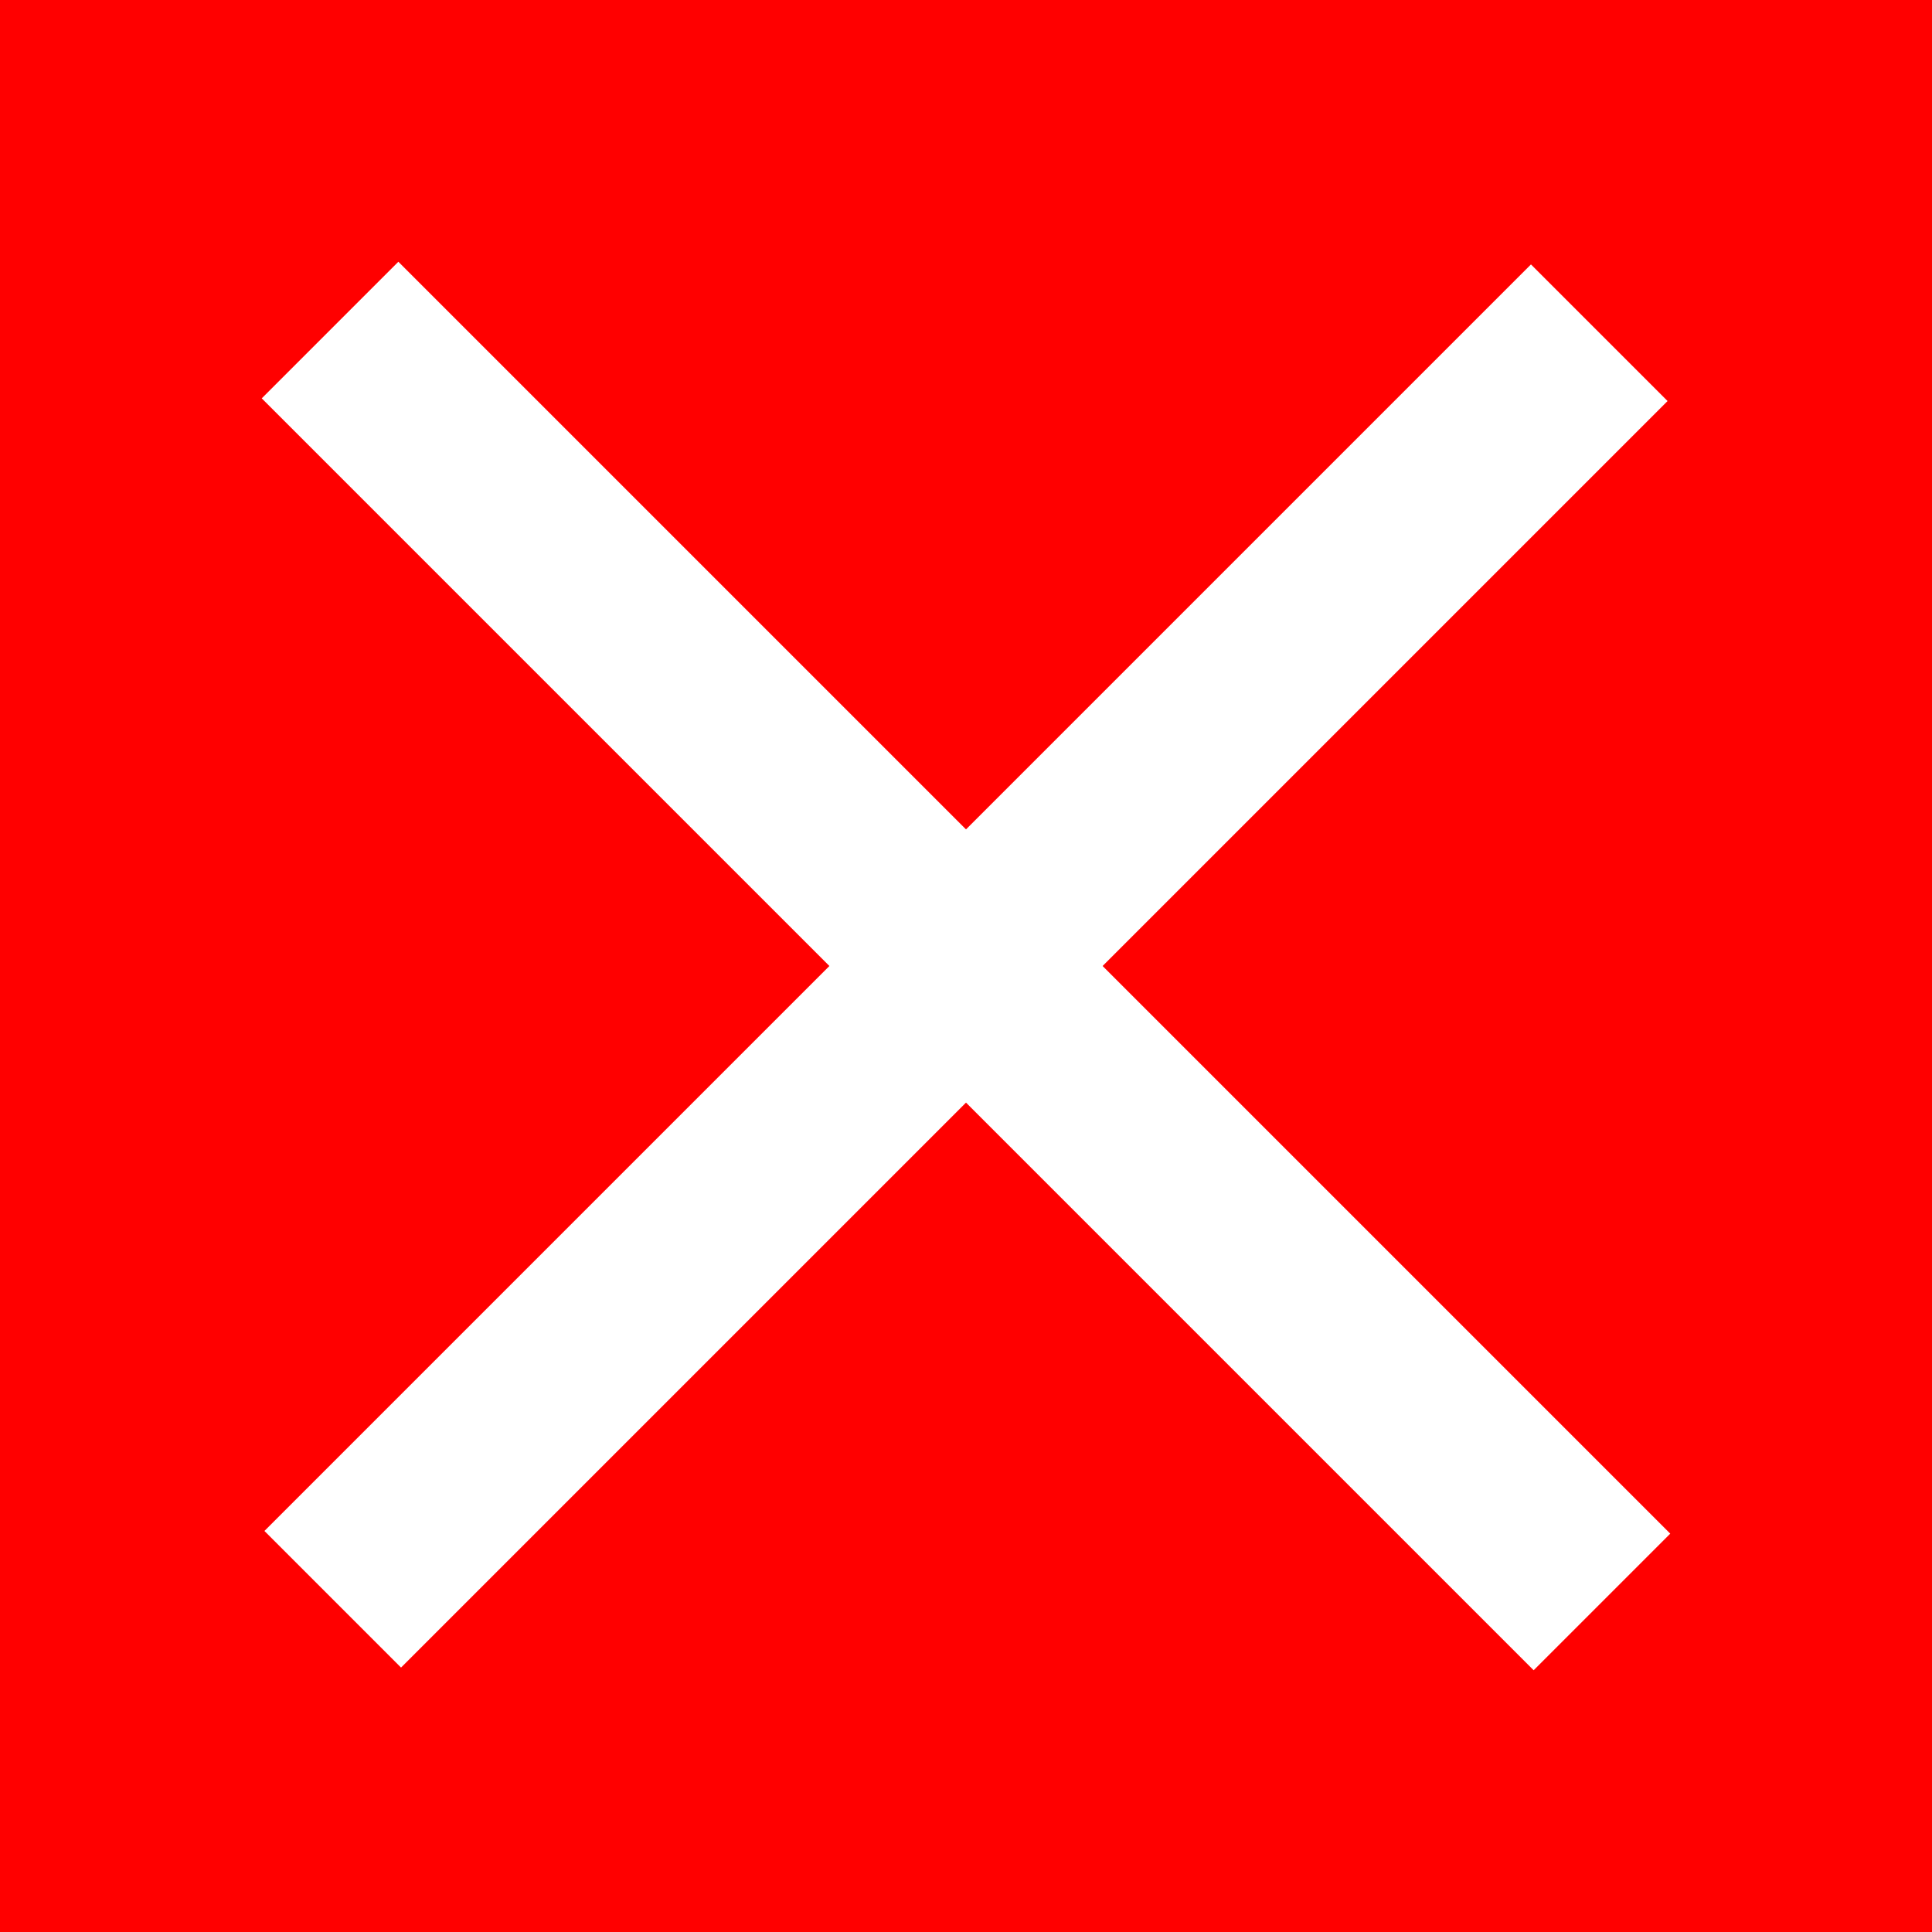
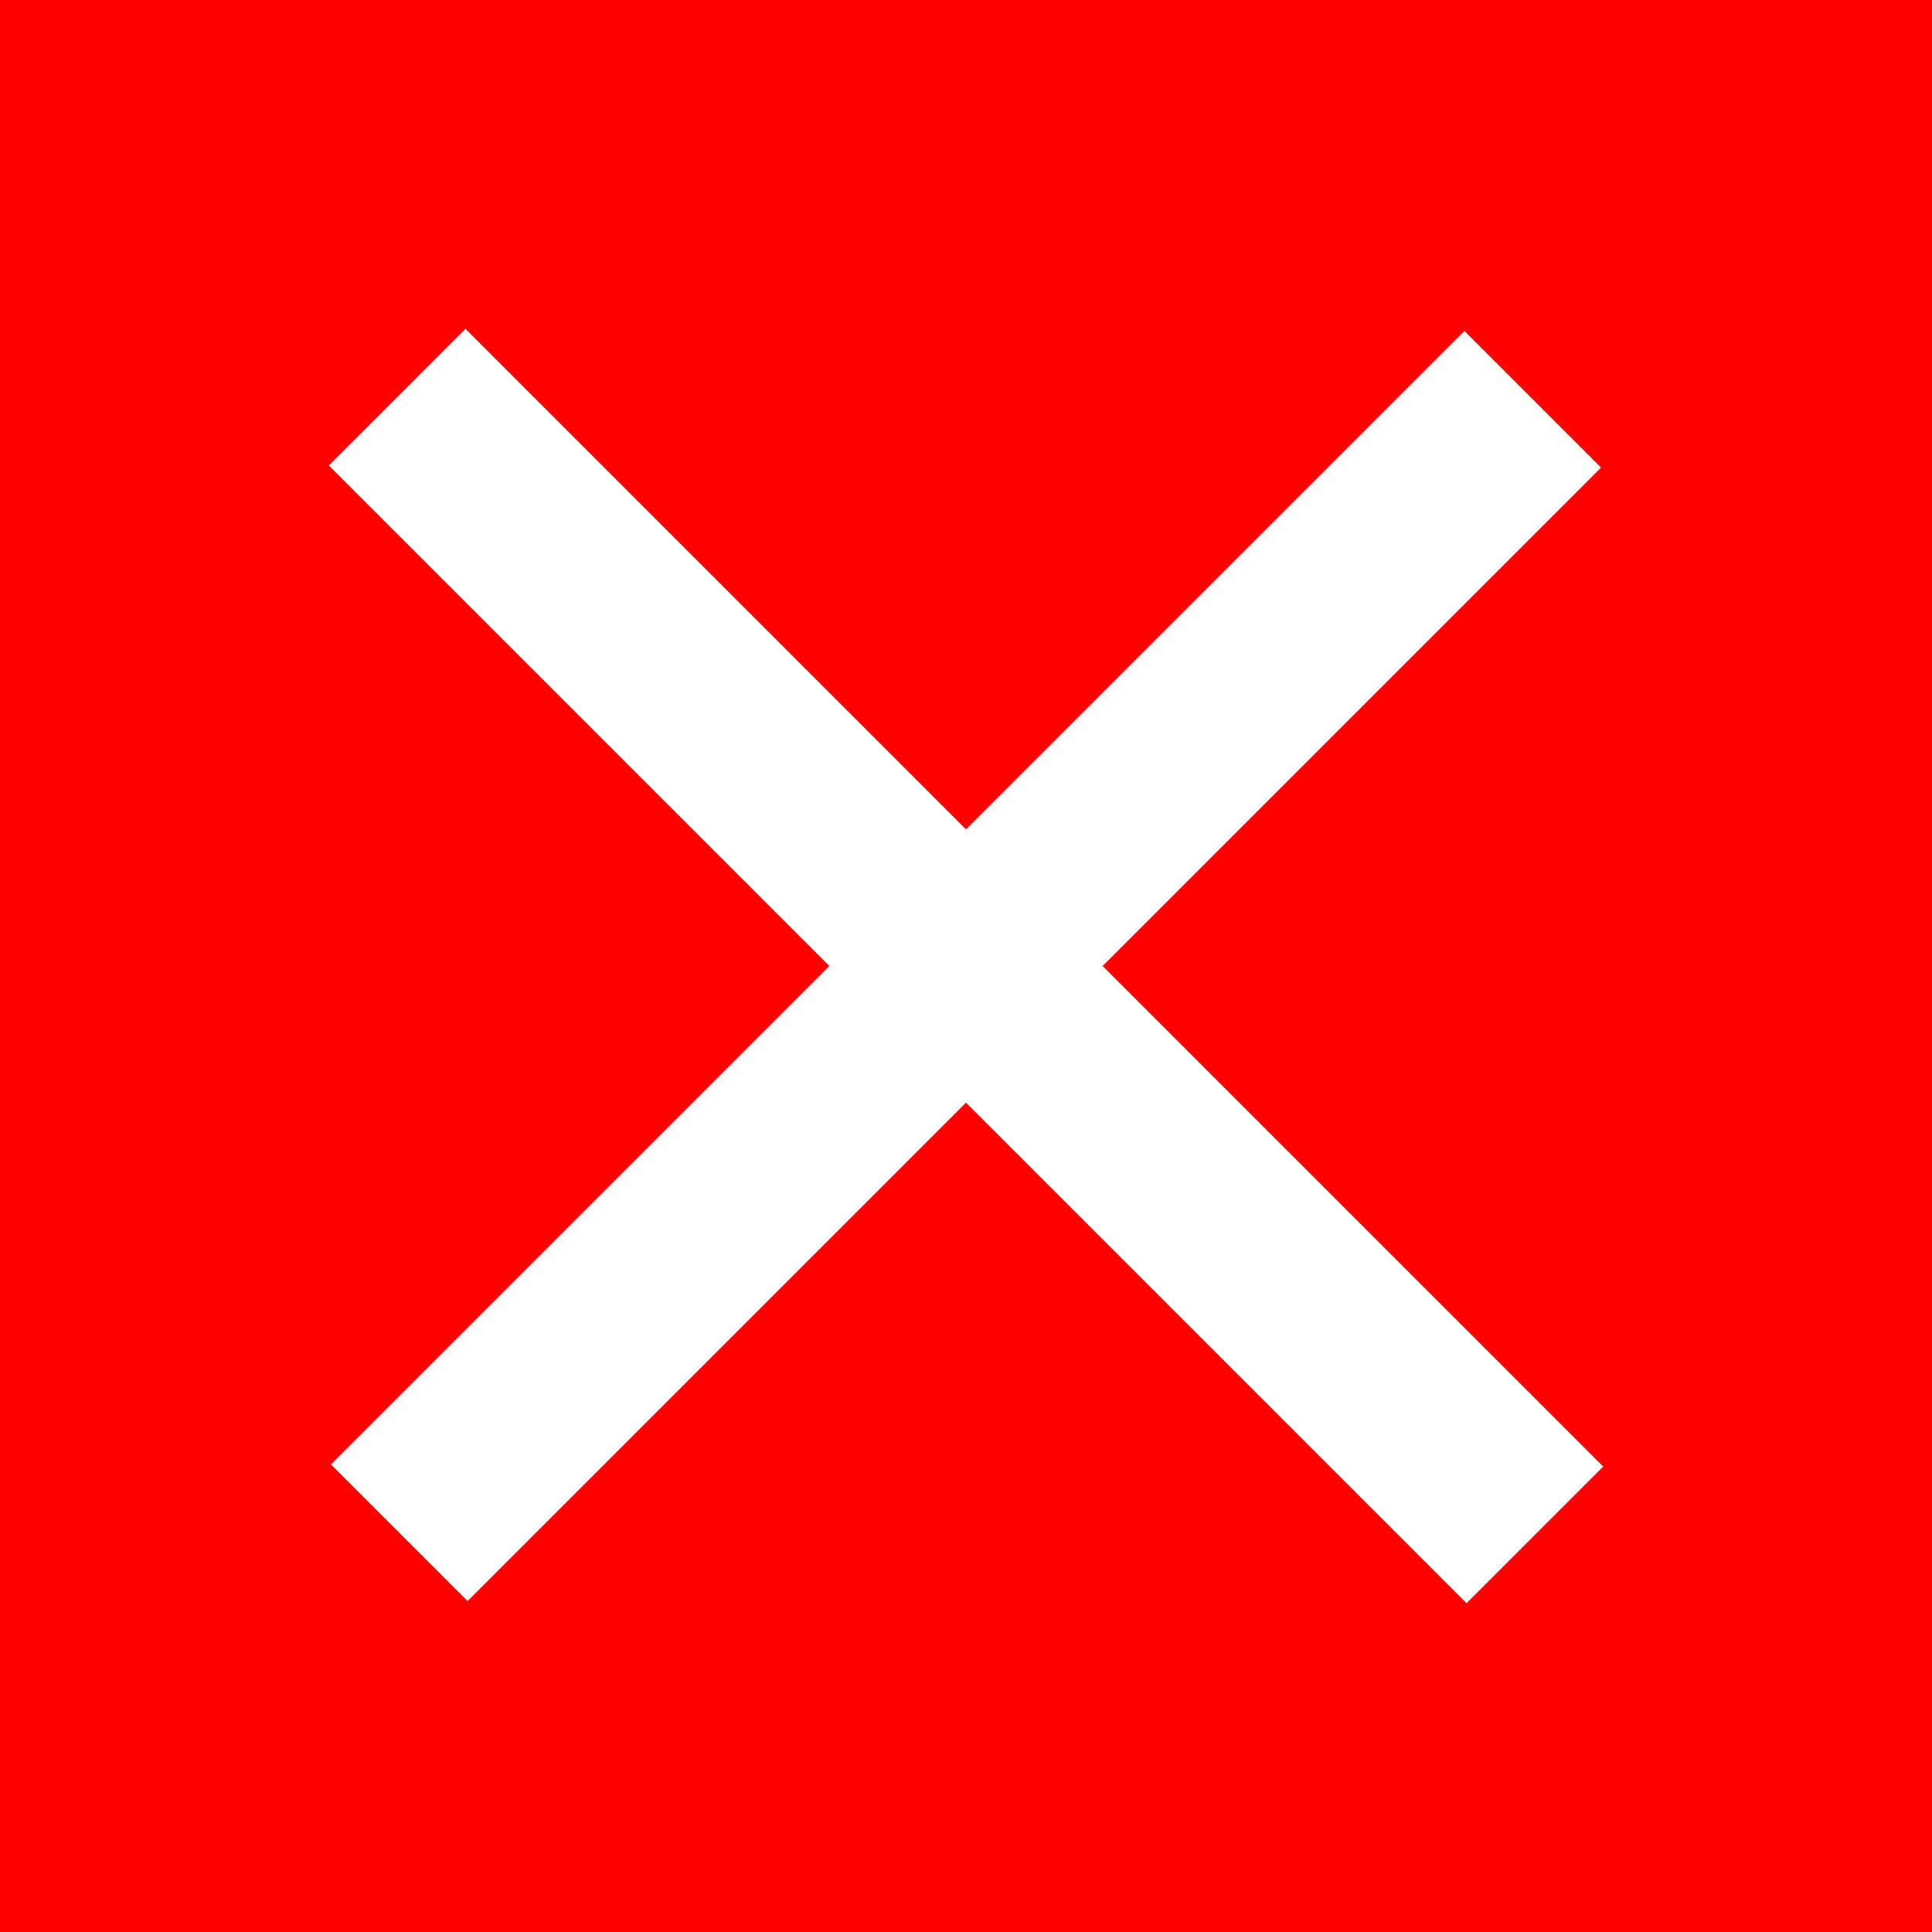
<svg xmlns="http://www.w3.org/2000/svg" version="1.1" id="Layer_1" x="0px" y="0px" viewBox="0 0 360 360" style="enable-background:new 0 0 360 360;" xml:space="preserve">
  <style type="text/css">
	.st0{fill:#FF0000;}
	.st1{fill:none;stroke:#FFFFFF;stroke-width:36;stroke-miterlimit:10;}
</style>
  <rect class="st0" width="360" height="360" />
-   <line class="st1" x1="62" y1="298" x2="298" y2="62" />
-   <line class="st1" x1="61.5" y1="61.5" x2="298.5" y2="298.5" />
+   <g>
+     <line class="st1" x1="74.4" y1="285.6" x2="285.6" y2="74.4" />
+     <line class="st1" x1="74" y1="74" x2="286" y2="286" />
+   </g>
</svg>
